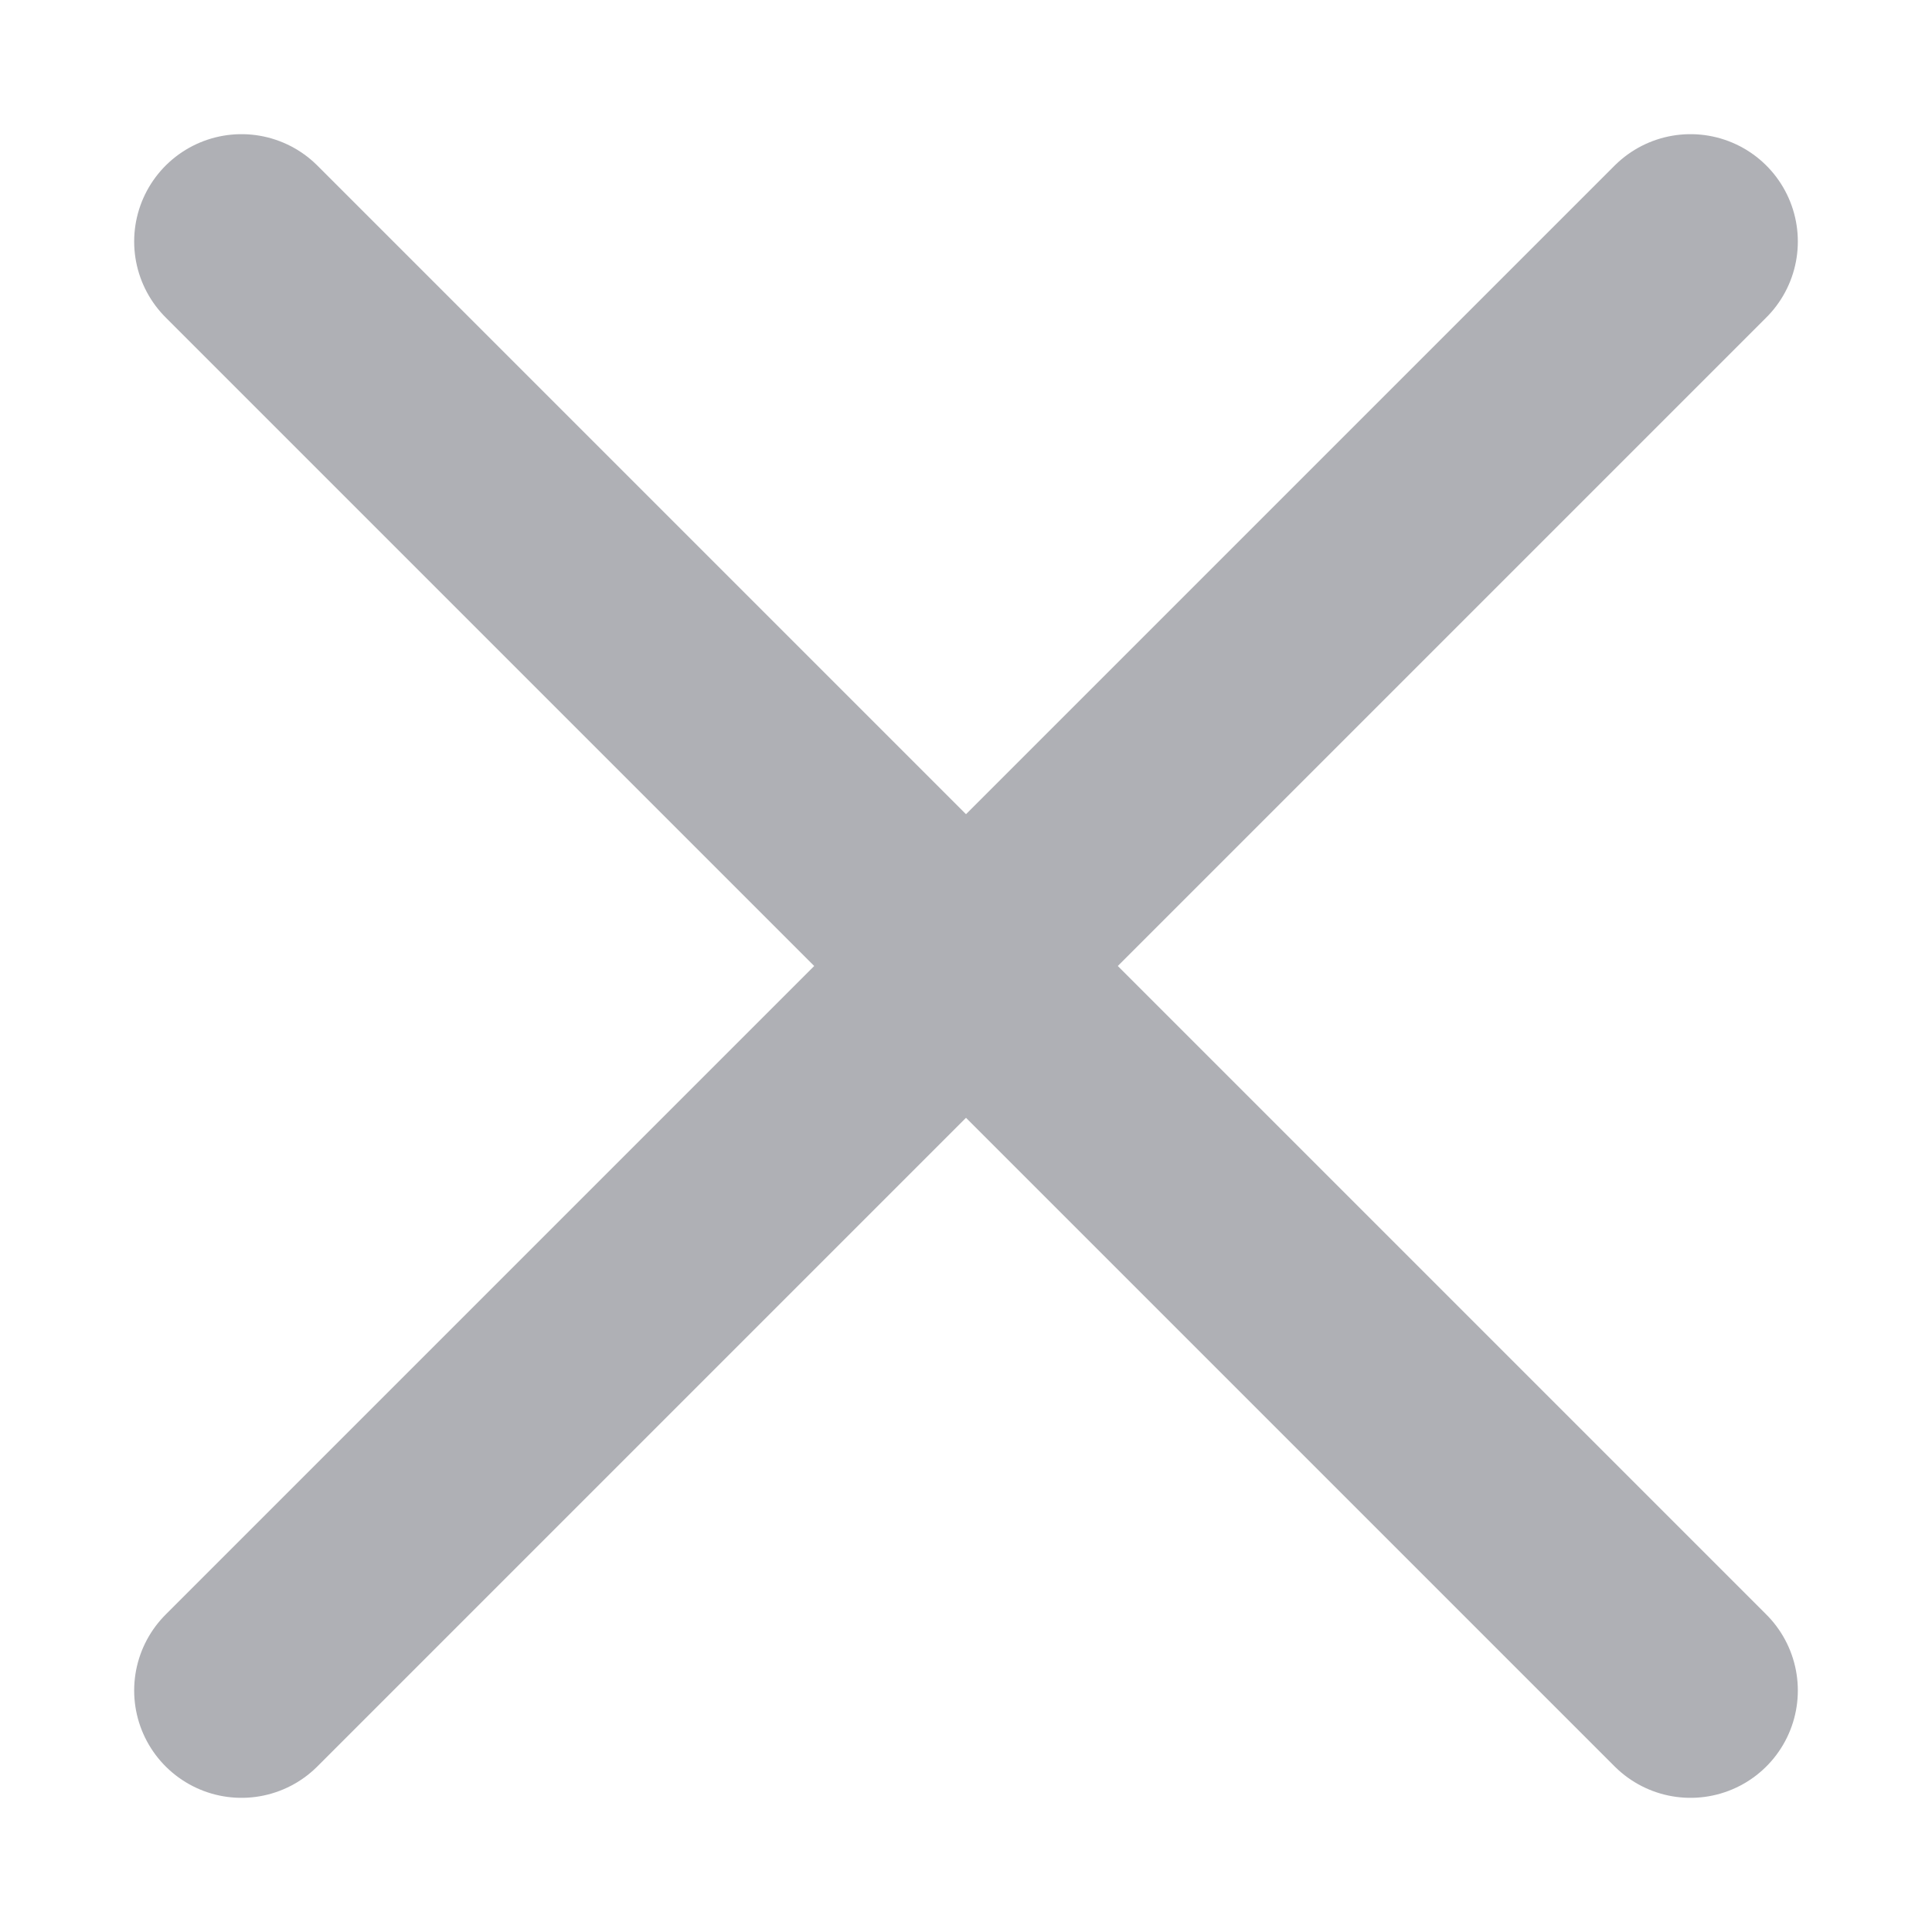
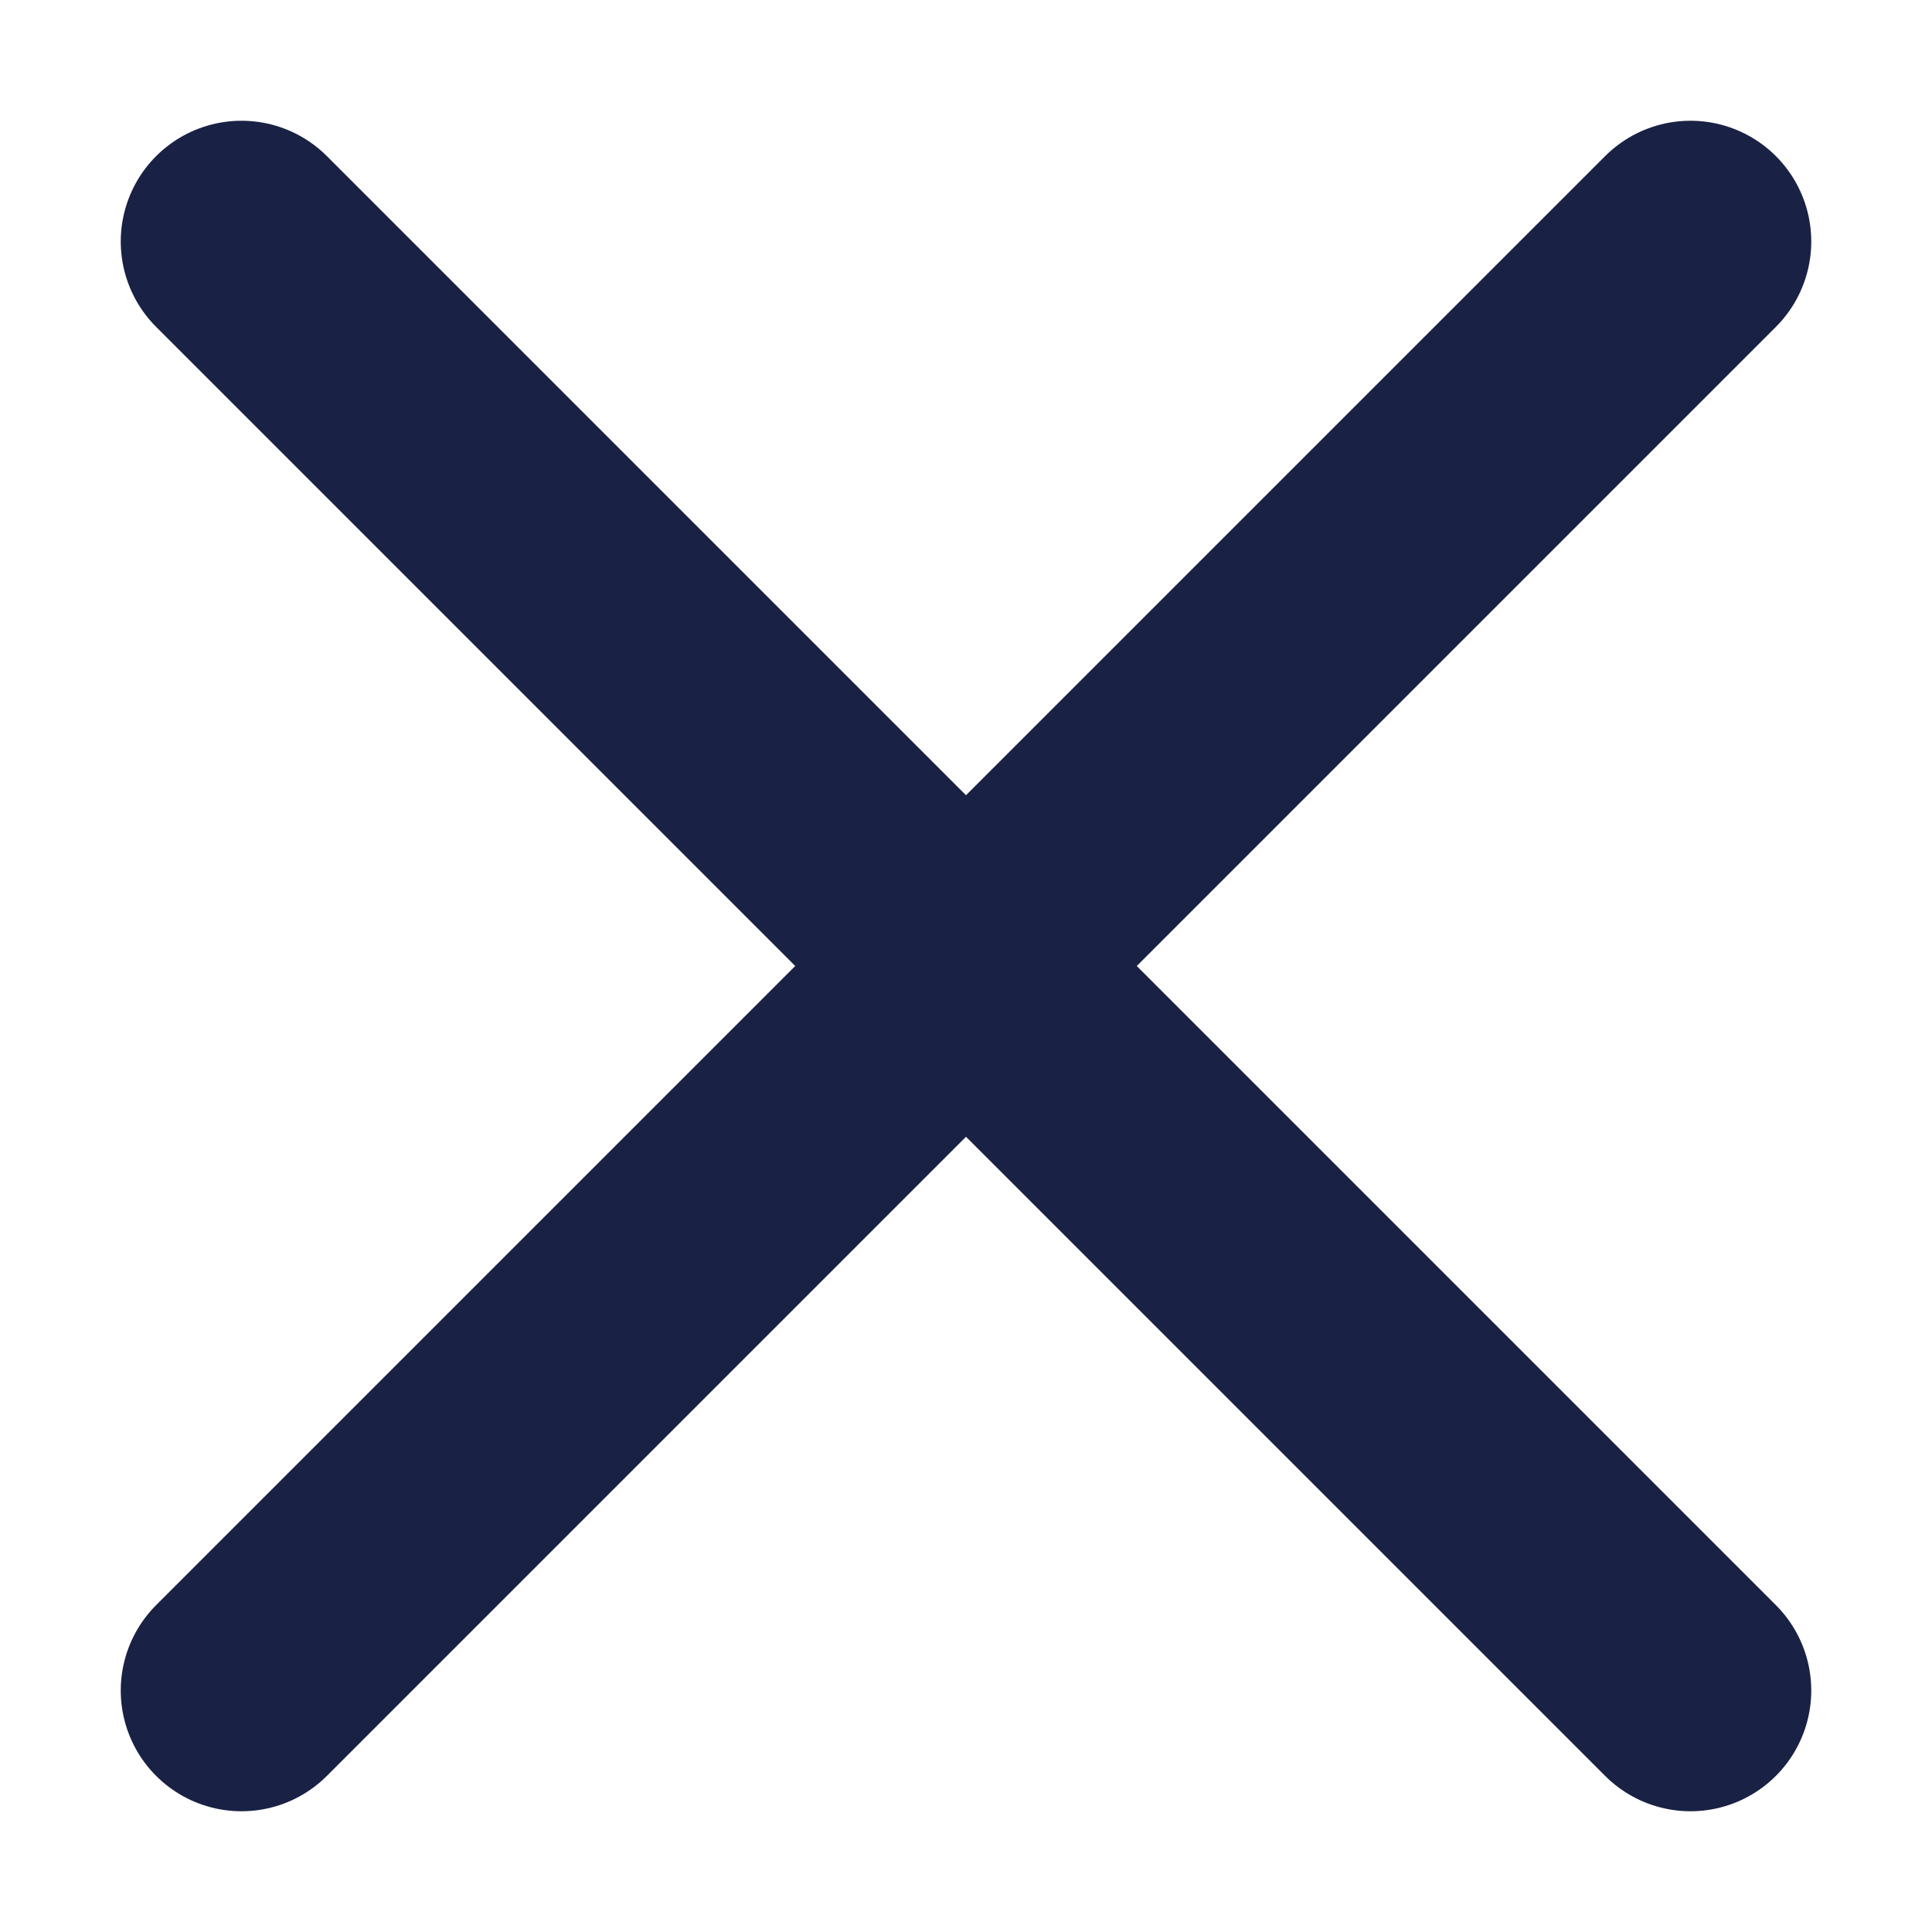
- <svg xmlns="http://www.w3.org/2000/svg" width="9" height="9" viewBox="0 0 9 9" fill="none">
-   <path d="M7.875 1.125L1.125 7.875" stroke="#AFB0B5" stroke-linecap="round" stroke-linejoin="round" />
-   <path d="M1.125 1.125L7.875 7.875" stroke="#AFB0B5" stroke-linecap="round" stroke-linejoin="round" />
+ <svg xmlns="http://www.w3.org/2000/svg" width="16" height="16" fill="none">
+   <path d="M14 2L2 14M2 2l12 12" stroke="#192144" stroke-width="2" stroke-linecap="round" stroke-linejoin="round" />
</svg>
